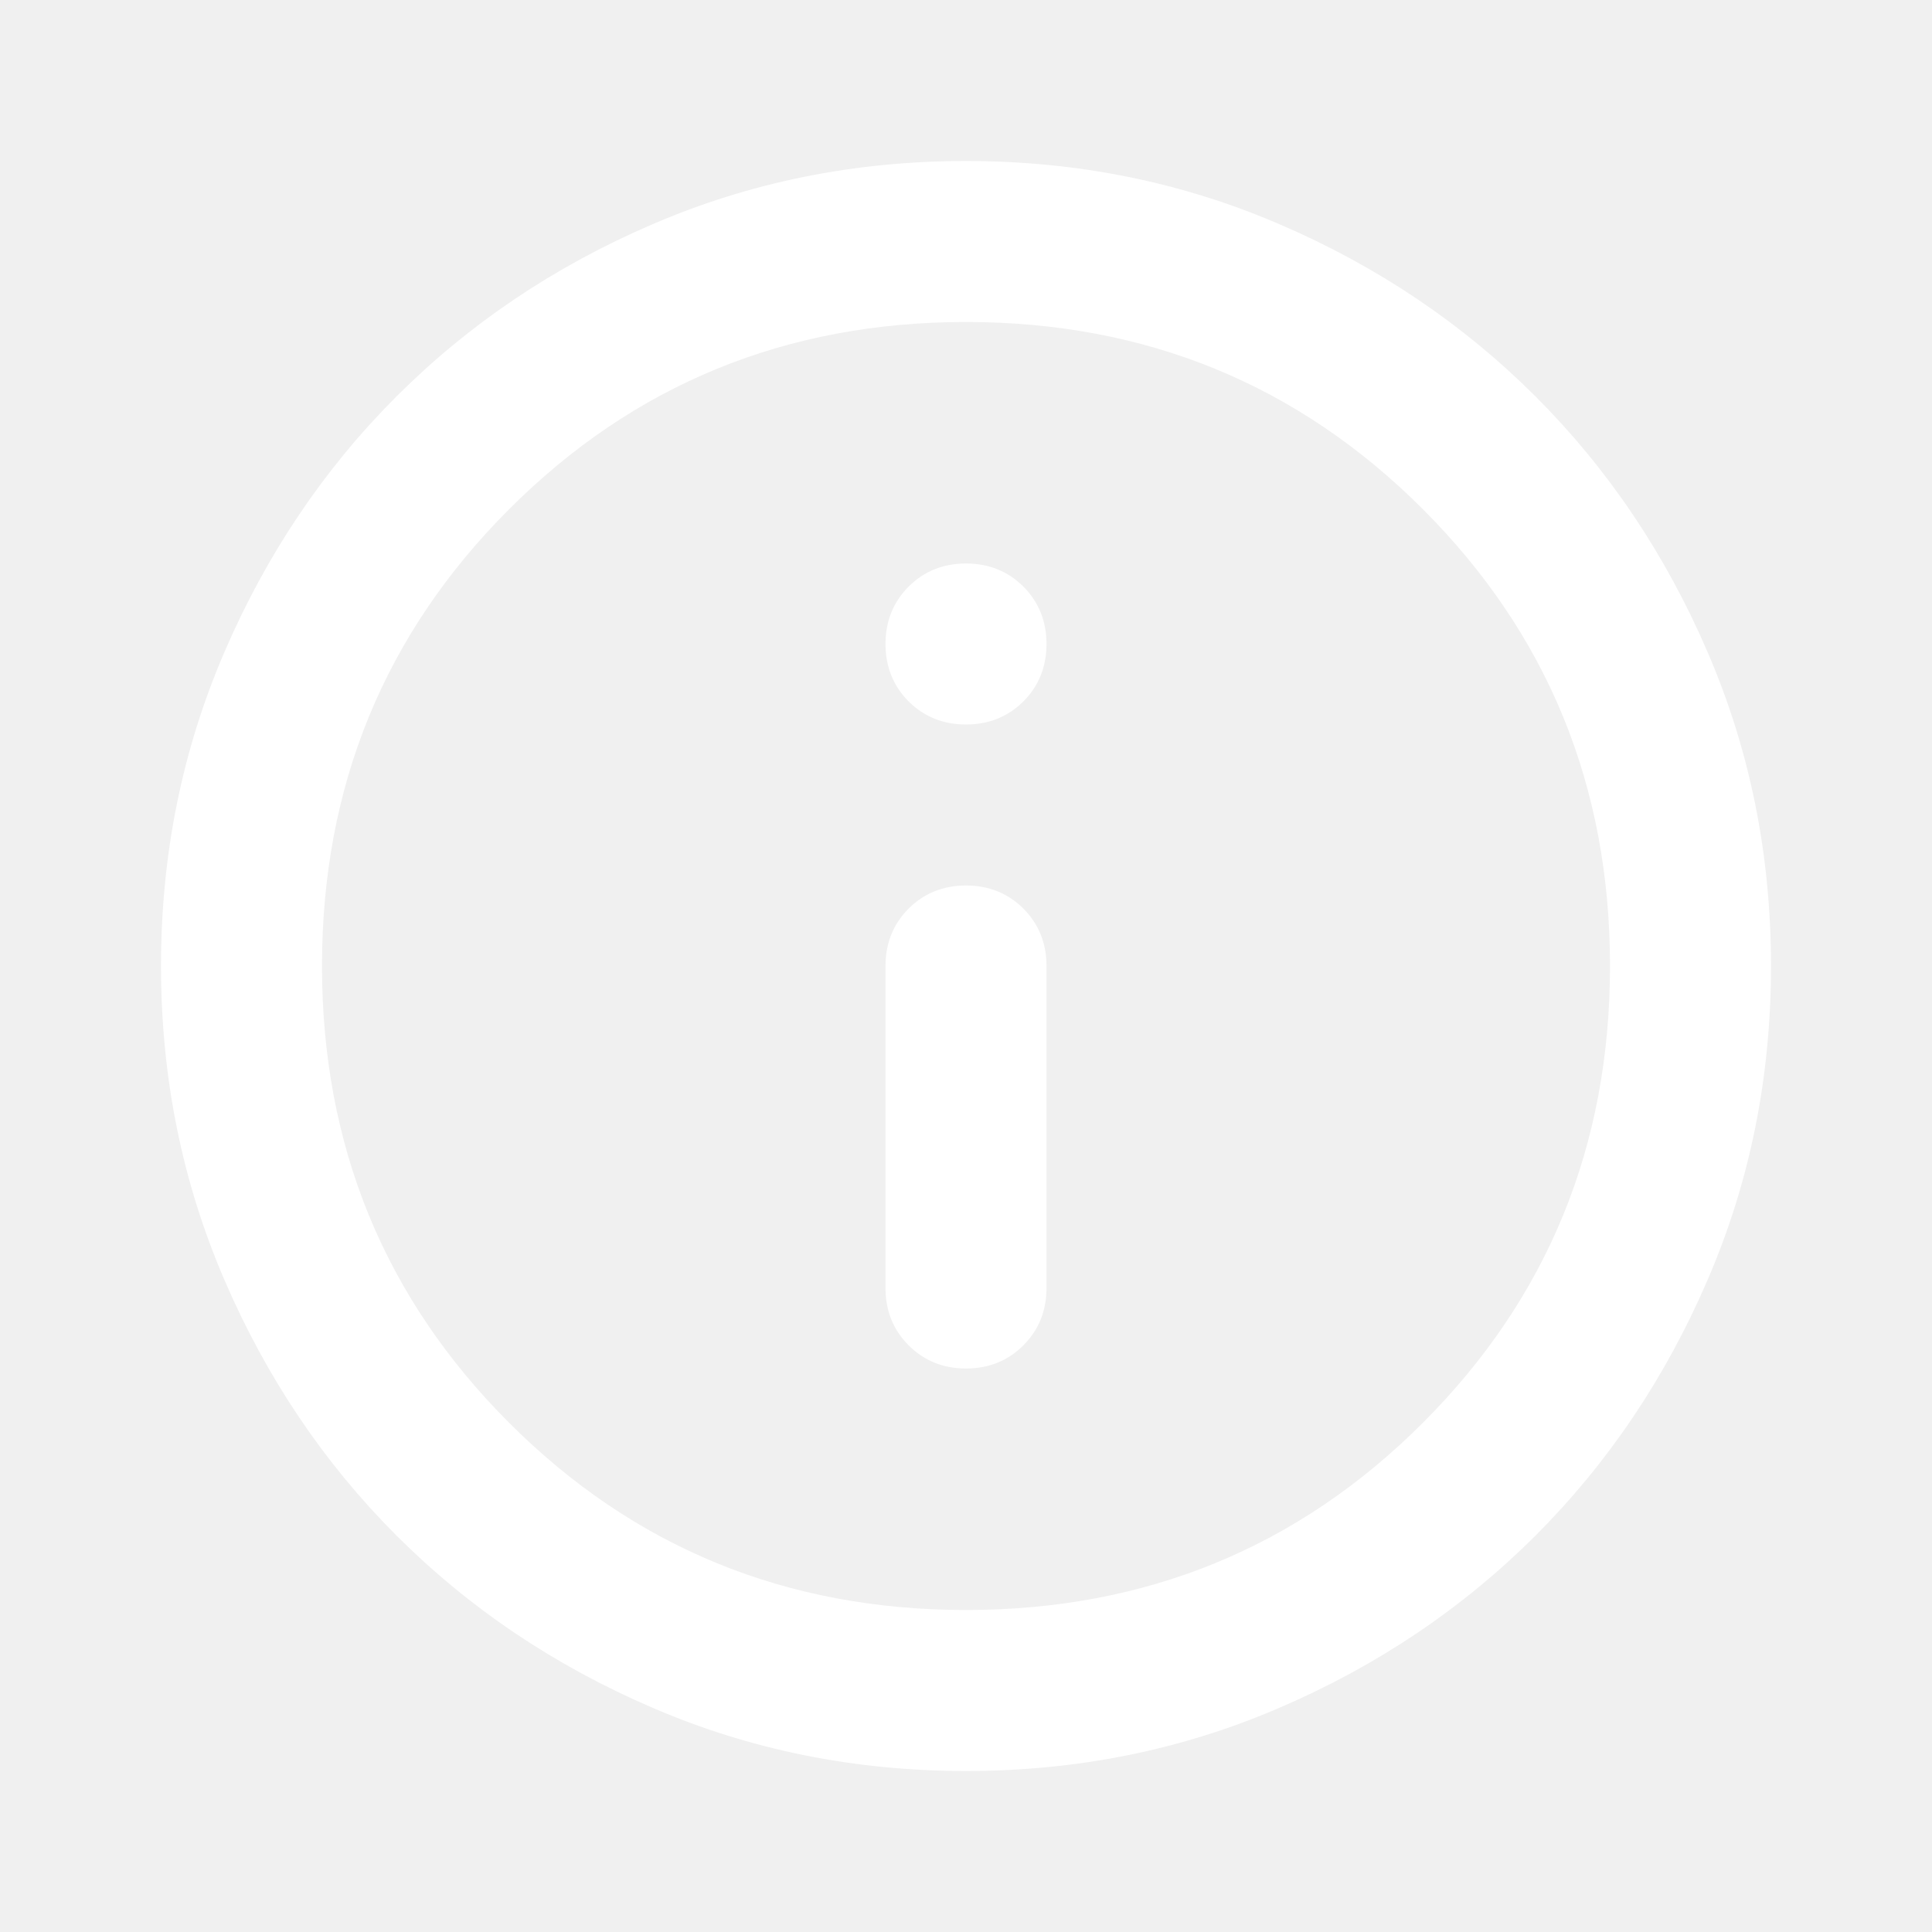
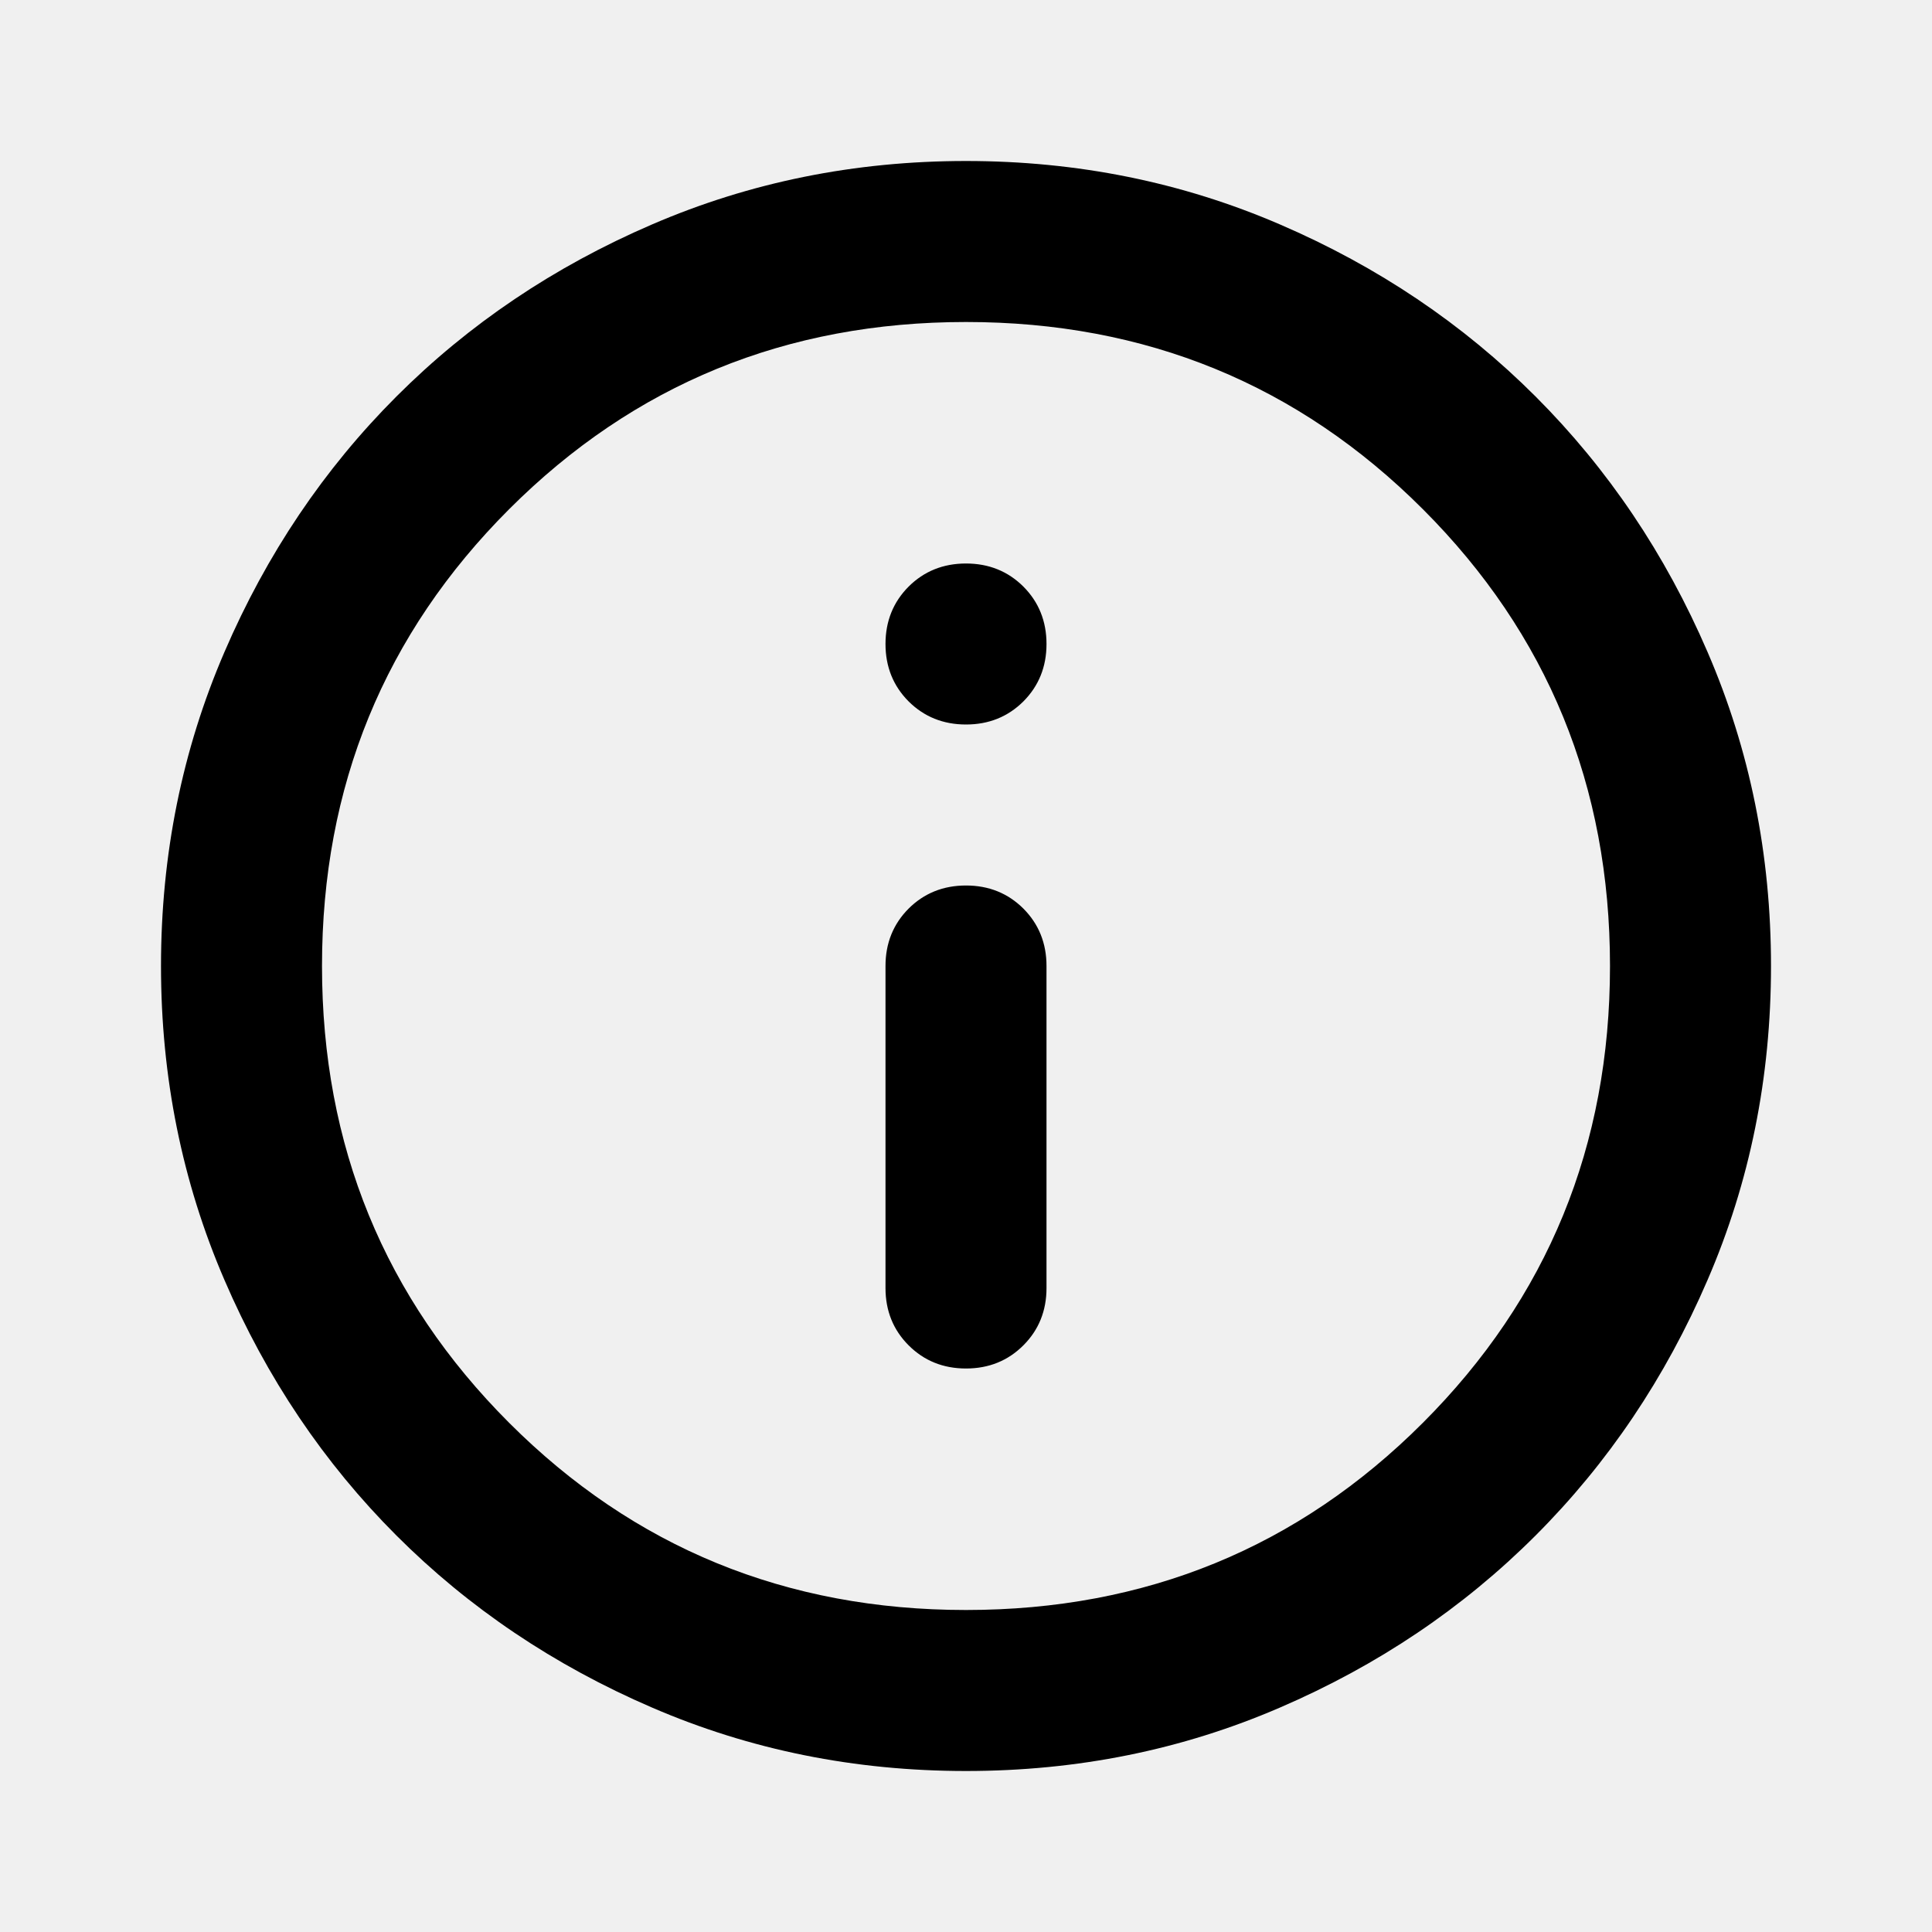
<svg xmlns="http://www.w3.org/2000/svg" width="24" height="24" viewBox="0 0 24 24" fill="none">
-   <path d="M12.713 16.712C12.904 16.521 13 16.283 13 16V12C13 11.717 12.904 11.479 12.713 11.287C12.521 11.096 12.283 11 12 11C11.717 11 11.479 11.096 11.287 11.287C11.096 11.479 11 11.717 11 12V16C11 16.283 11.096 16.521 11.287 16.712C11.479 16.904 11.717 17 12 17C12.283 17 12.521 16.904 12.713 16.712ZM12.713 8.713C12.904 8.521 13 8.283 13 8C13 7.717 12.904 7.479 12.713 7.287C12.521 7.096 12.283 7 12 7C11.717 7 11.479 7.096 11.287 7.287C11.096 7.479 11 7.717 11 8C11 8.283 11.096 8.521 11.287 8.713C11.479 8.904 11.717 9 12 9C12.283 9 12.521 8.904 12.713 8.713ZM12 22C10.617 22 9.317 21.738 8.1 21.212C6.883 20.688 5.825 19.975 4.925 19.075C4.025 18.175 3.312 17.117 2.788 15.9C2.263 14.683 2 13.383 2 12C2 10.617 2.263 9.317 2.788 8.1C3.312 6.883 4.025 5.825 4.925 4.925C5.825 4.025 6.883 3.312 8.1 2.788C9.317 2.263 10.617 2 12 2C13.383 2 14.683 2.263 15.9 2.788C17.117 3.312 18.175 4.025 19.075 4.925C19.975 5.825 20.688 6.883 21.212 8.1C21.738 9.317 22 10.617 22 12C22 13.383 21.738 14.683 21.212 15.9C20.688 17.117 19.975 18.175 19.075 19.075C18.175 19.975 17.117 20.688 15.9 21.212C14.683 21.738 13.383 22 12 22ZM12 20C14.233 20 16.125 19.225 17.675 17.675C19.225 16.125 20 14.233 20 12C20 9.767 19.225 7.875 17.675 6.325C16.125 4.775 14.233 4 12 4C9.767 4 7.875 4.775 6.325 6.325C4.775 7.875 4 9.767 4 12C4 14.233 4.775 16.125 6.325 17.675C7.875 19.225 9.767 20 12 20Z" fill="white" />
+   <path d="M12.713 16.712C12.904 16.521 13 16.283 13 16V12C13 11.717 12.904 11.479 12.713 11.287C12.521 11.096 12.283 11 12 11C11.717 11 11.479 11.096 11.287 11.287C11.096 11.479 11 11.717 11 12V16C11 16.283 11.096 16.521 11.287 16.712C11.479 16.904 11.717 17 12 17C12.283 17 12.521 16.904 12.713 16.712ZM12.713 8.713C12.904 8.521 13 8.283 13 8C13 7.717 12.904 7.479 12.713 7.287C12.521 7.096 12.283 7 12 7C11.717 7 11.479 7.096 11.287 7.287C11.096 7.479 11 7.717 11 8C11 8.283 11.096 8.521 11.287 8.713C11.479 8.904 11.717 9 12 9C12.283 9 12.521 8.904 12.713 8.713ZM12 22C10.617 22 9.317 21.738 8.1 21.212C6.883 20.688 5.825 19.975 4.925 19.075C4.025 18.175 3.312 17.117 2.788 15.9C2.263 14.683 2 13.383 2 12C2 10.617 2.263 9.317 2.788 8.1C3.312 6.883 4.025 5.825 4.925 4.925C5.825 4.025 6.883 3.312 8.1 2.788C9.317 2.263 10.617 2 12 2C13.383 2 14.683 2.263 15.9 2.788C17.117 3.312 18.175 4.025 19.075 4.925C19.975 5.825 20.688 6.883 21.212 8.1C21.738 9.317 22 10.617 22 12C22 13.383 21.738 14.683 21.212 15.9C20.688 17.117 19.975 18.175 19.075 19.075C18.175 19.975 17.117 20.688 15.9 21.212C14.683 21.738 13.383 22 12 22ZM12 20C14.233 20 16.125 19.225 17.675 17.675C19.225 16.125 20 14.233 20 12C20 9.767 19.225 7.875 17.675 6.325C16.125 4.775 14.233 4 12 4C9.767 4 7.875 4.775 6.325 6.325C4.775 7.875 4 9.767 4 12C4 14.233 4.775 16.125 6.325 17.675C7.875 19.225 9.767 20 12 20Z" fill="currentColor" />
</svg>
